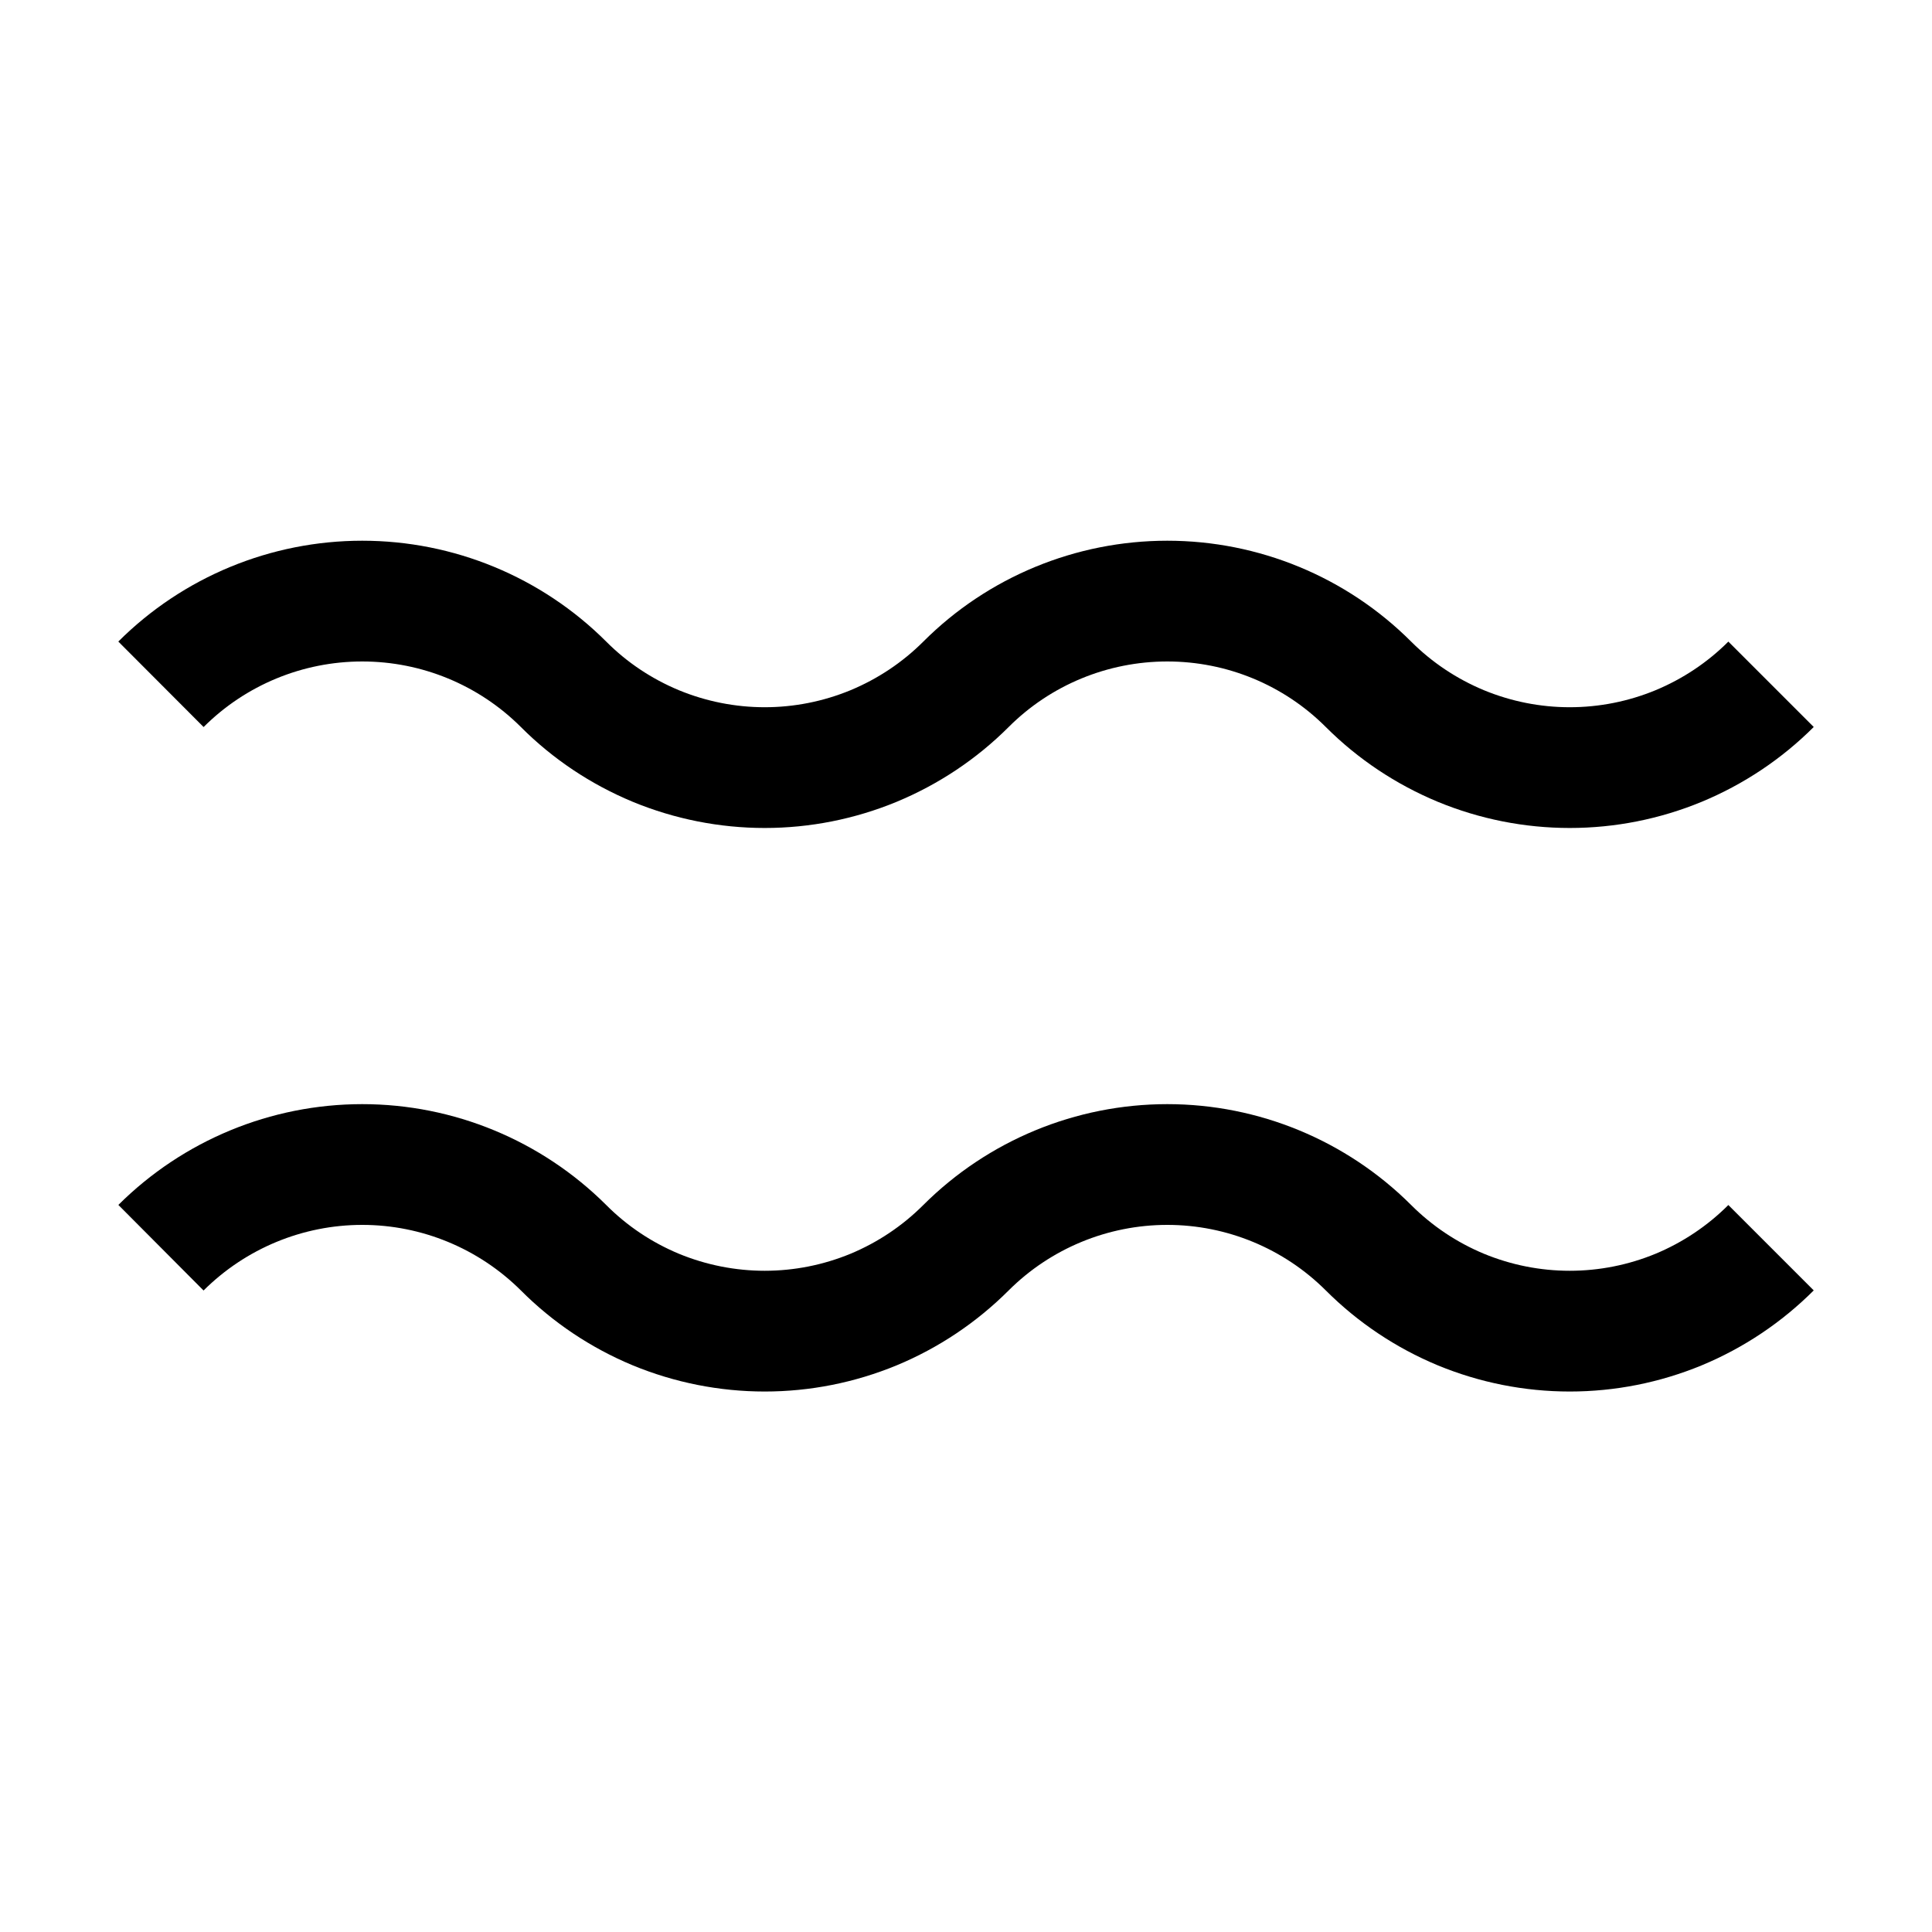
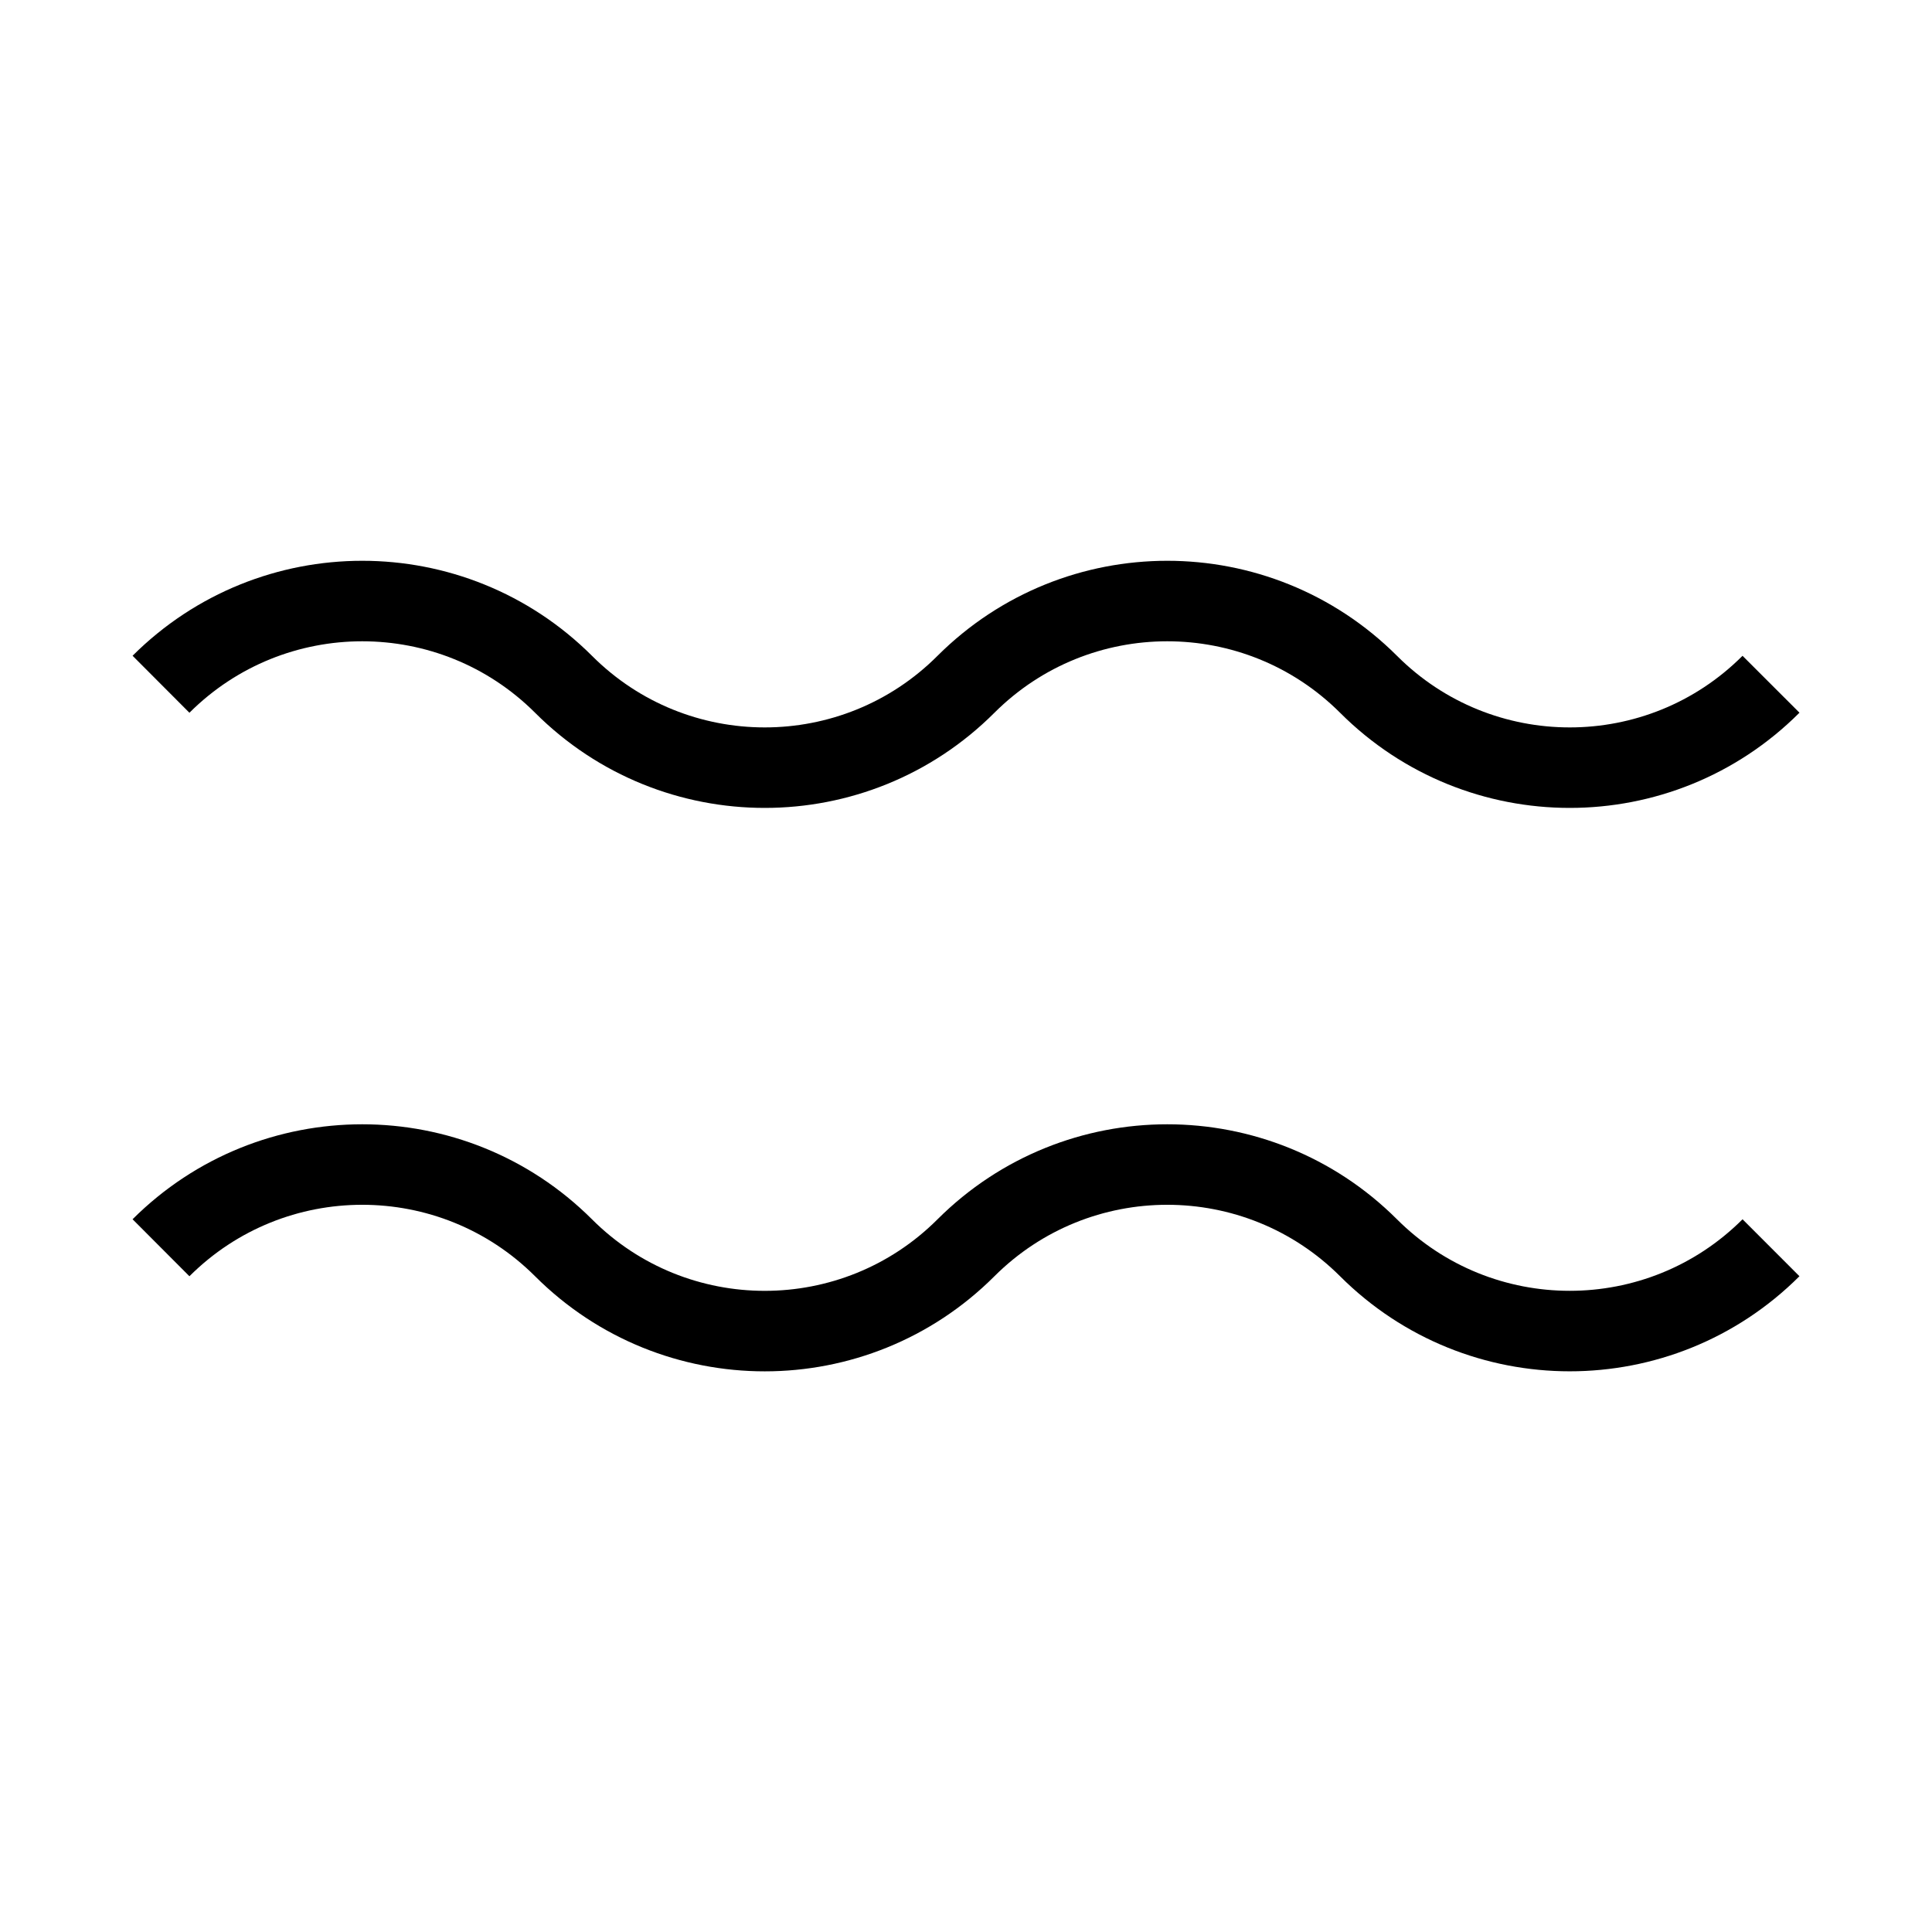
- <svg xmlns="http://www.w3.org/2000/svg" width="16" height="16" viewBox="0 0 16 16" fill="none">
-   <path d="M1.333 10.333C1.776 9.892 2.375 9.644 3 9.644C3.625 9.644 4.224 9.892 4.667 10.333C4.885 10.552 5.145 10.726 5.431 10.845C5.717 10.963 6.024 11.024 6.333 11.024C6.643 11.024 6.949 10.963 7.235 10.845C7.521 10.726 7.781 10.552 8 10.333C8.442 9.892 9.042 9.644 9.667 9.644C10.292 9.644 10.891 9.892 11.333 10.333C11.552 10.552 11.812 10.726 12.098 10.845C12.384 10.963 12.69 11.024 13 11.024C13.31 11.024 13.616 10.963 13.902 10.845C14.188 10.726 14.448 10.552 14.667 10.333M1.333 5.667C1.776 5.225 2.375 4.978 3 4.978C3.625 4.978 4.224 5.225 4.667 5.667C4.885 5.886 5.145 6.059 5.431 6.178C5.717 6.296 6.024 6.357 6.333 6.357C6.643 6.357 6.949 6.296 7.235 6.178C7.521 6.059 7.781 5.886 8 5.667C8.442 5.225 9.042 4.978 9.667 4.978C10.292 4.978 10.891 5.225 11.333 5.667C11.552 5.886 11.812 6.059 12.098 6.178C12.384 6.296 12.69 6.357 13 6.357C13.31 6.357 13.616 6.296 13.902 6.178C14.188 6.059 14.448 5.886 14.667 5.667" stroke="currentColor" stroke-width="1" stroke-linejoin="miter" />
+ <svg xmlns="http://www.w3.org/2000/svg" width="24" height="24" fill="none" viewBox="0 0 24 24" stroke="currentColor" stroke-width="1">
+   <path d="M2 15.5a3.54 3.54 0 0 1 5 0 3.536 3.536 0 0 0 5 0 3.54 3.54 0 0 1 5 0 3.537 3.537 0 0 0 5 0m-20-7a3.54 3.54 0 0 1 5 0 3.534 3.534 0 0 0 5 0 3.54 3.54 0 0 1 5 0 3.534 3.534 0 0 0 5 0" />
</svg>
